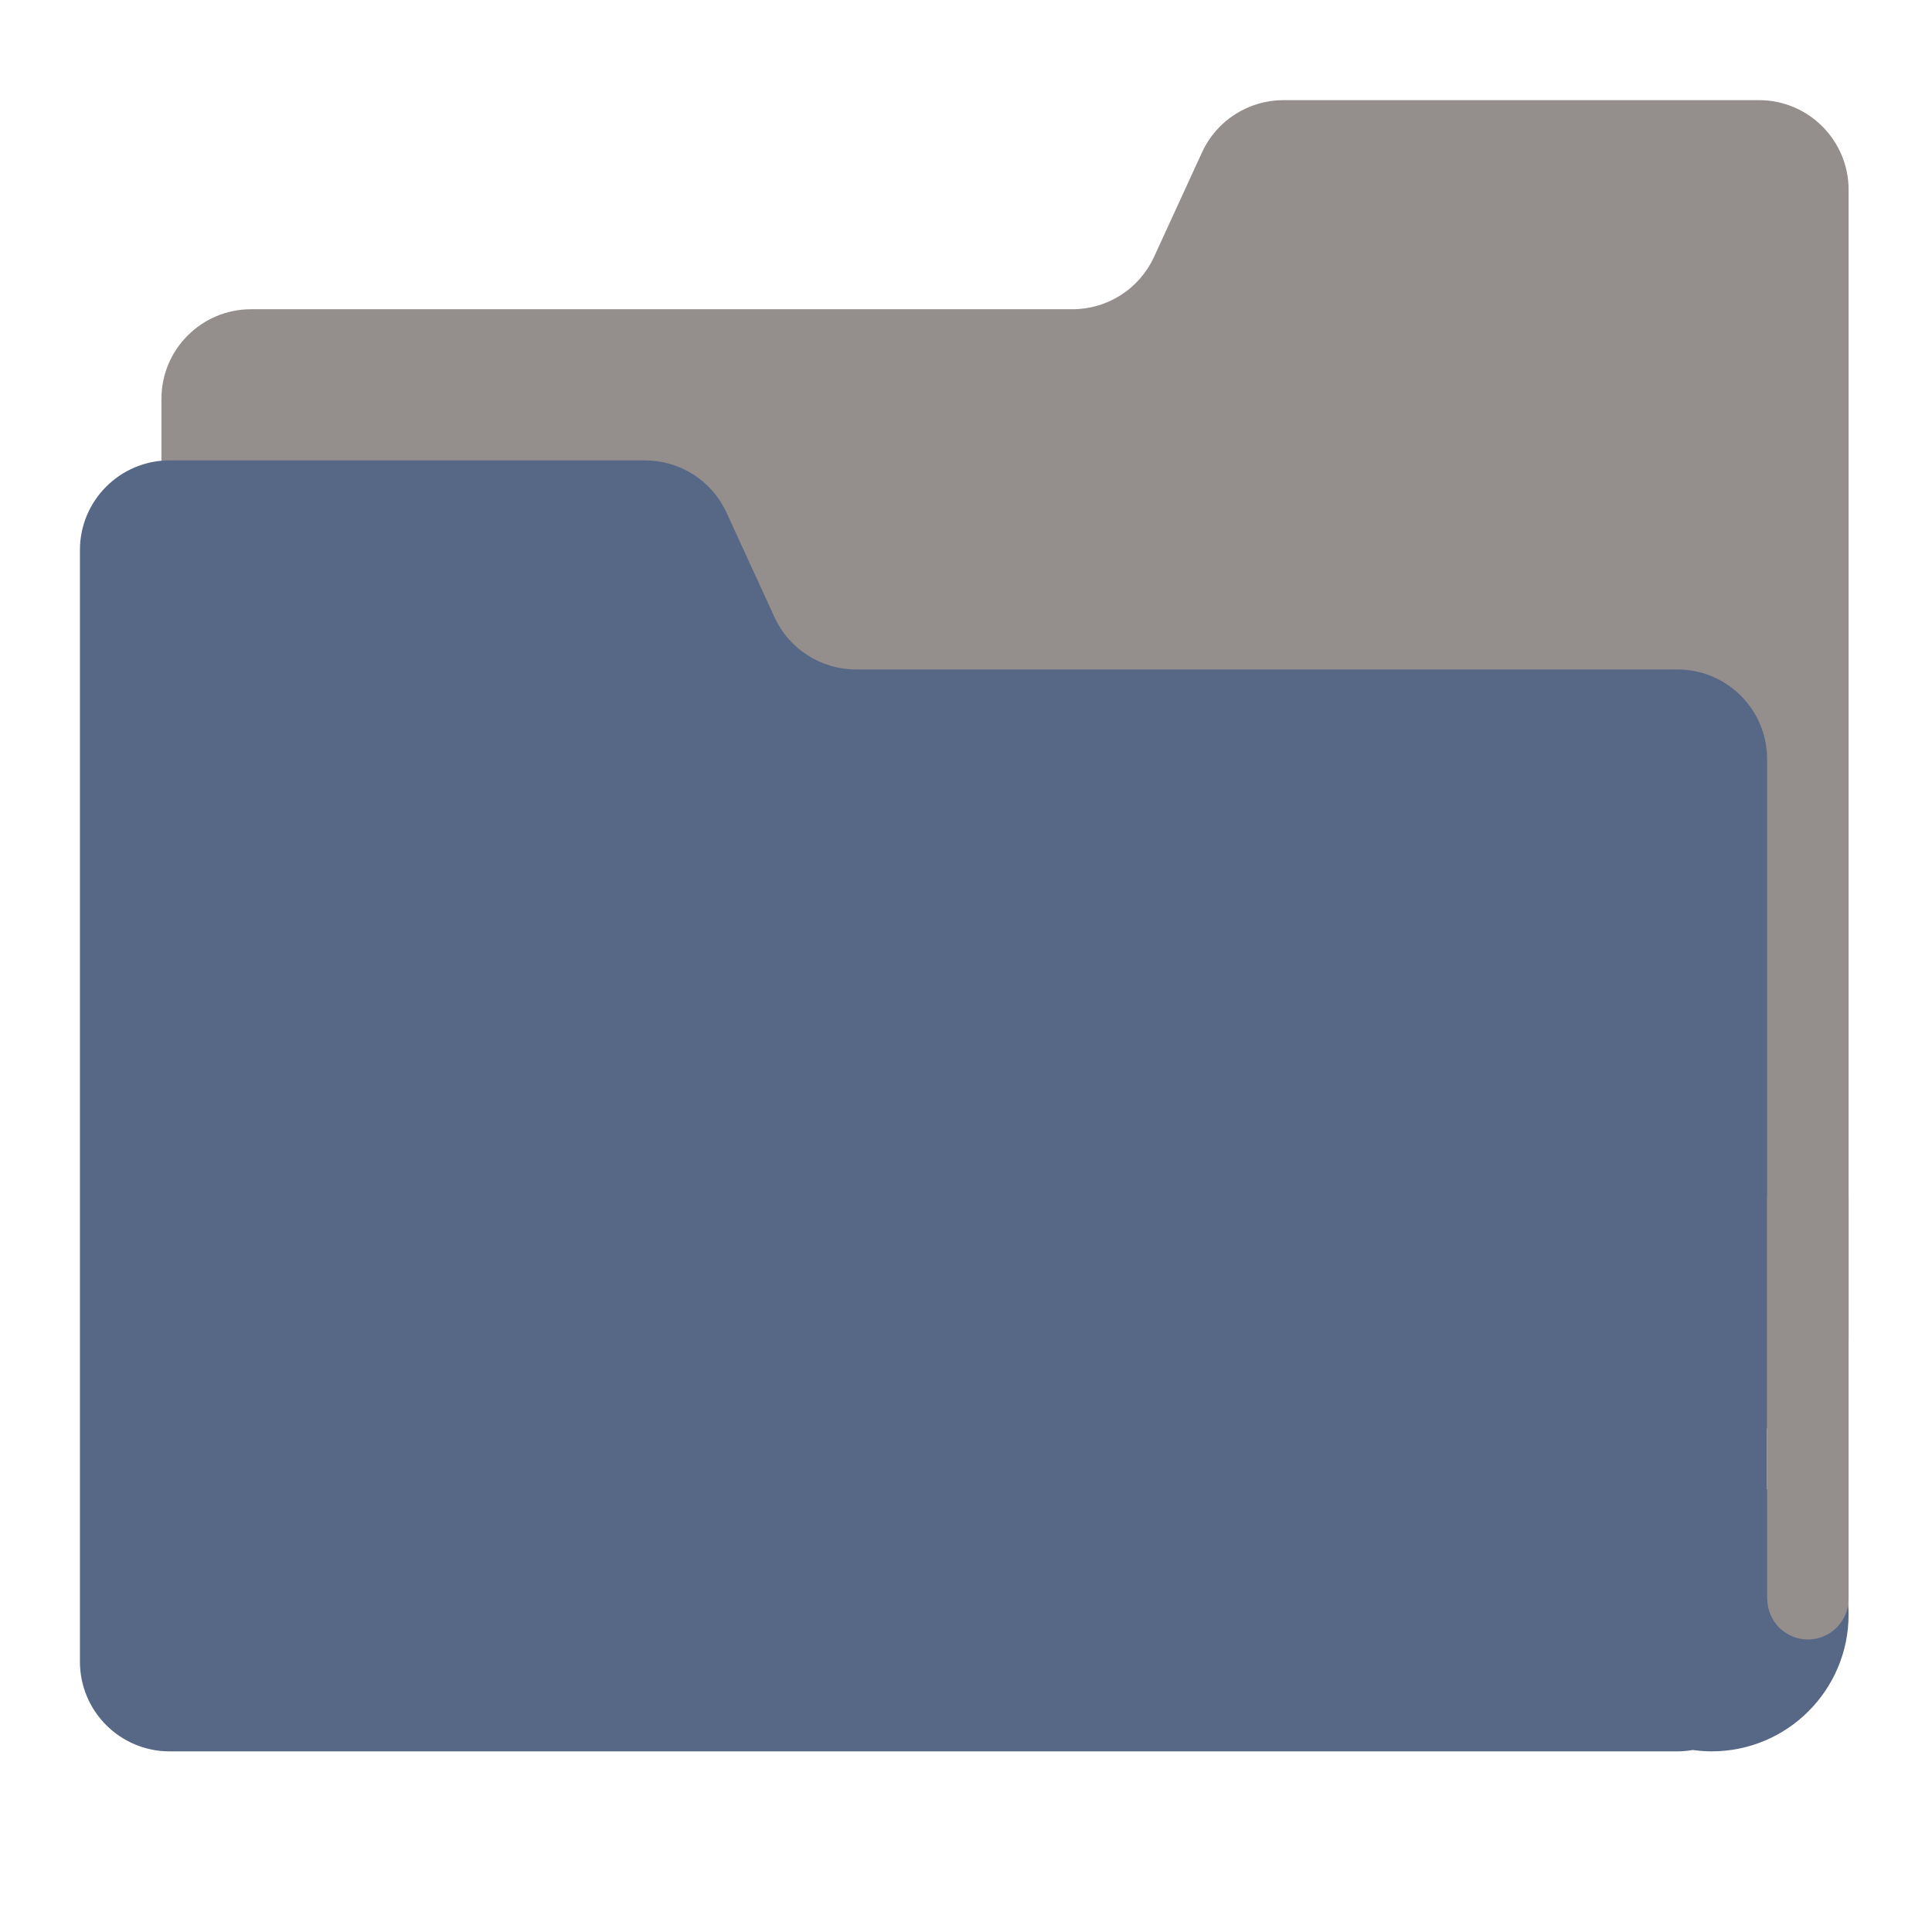
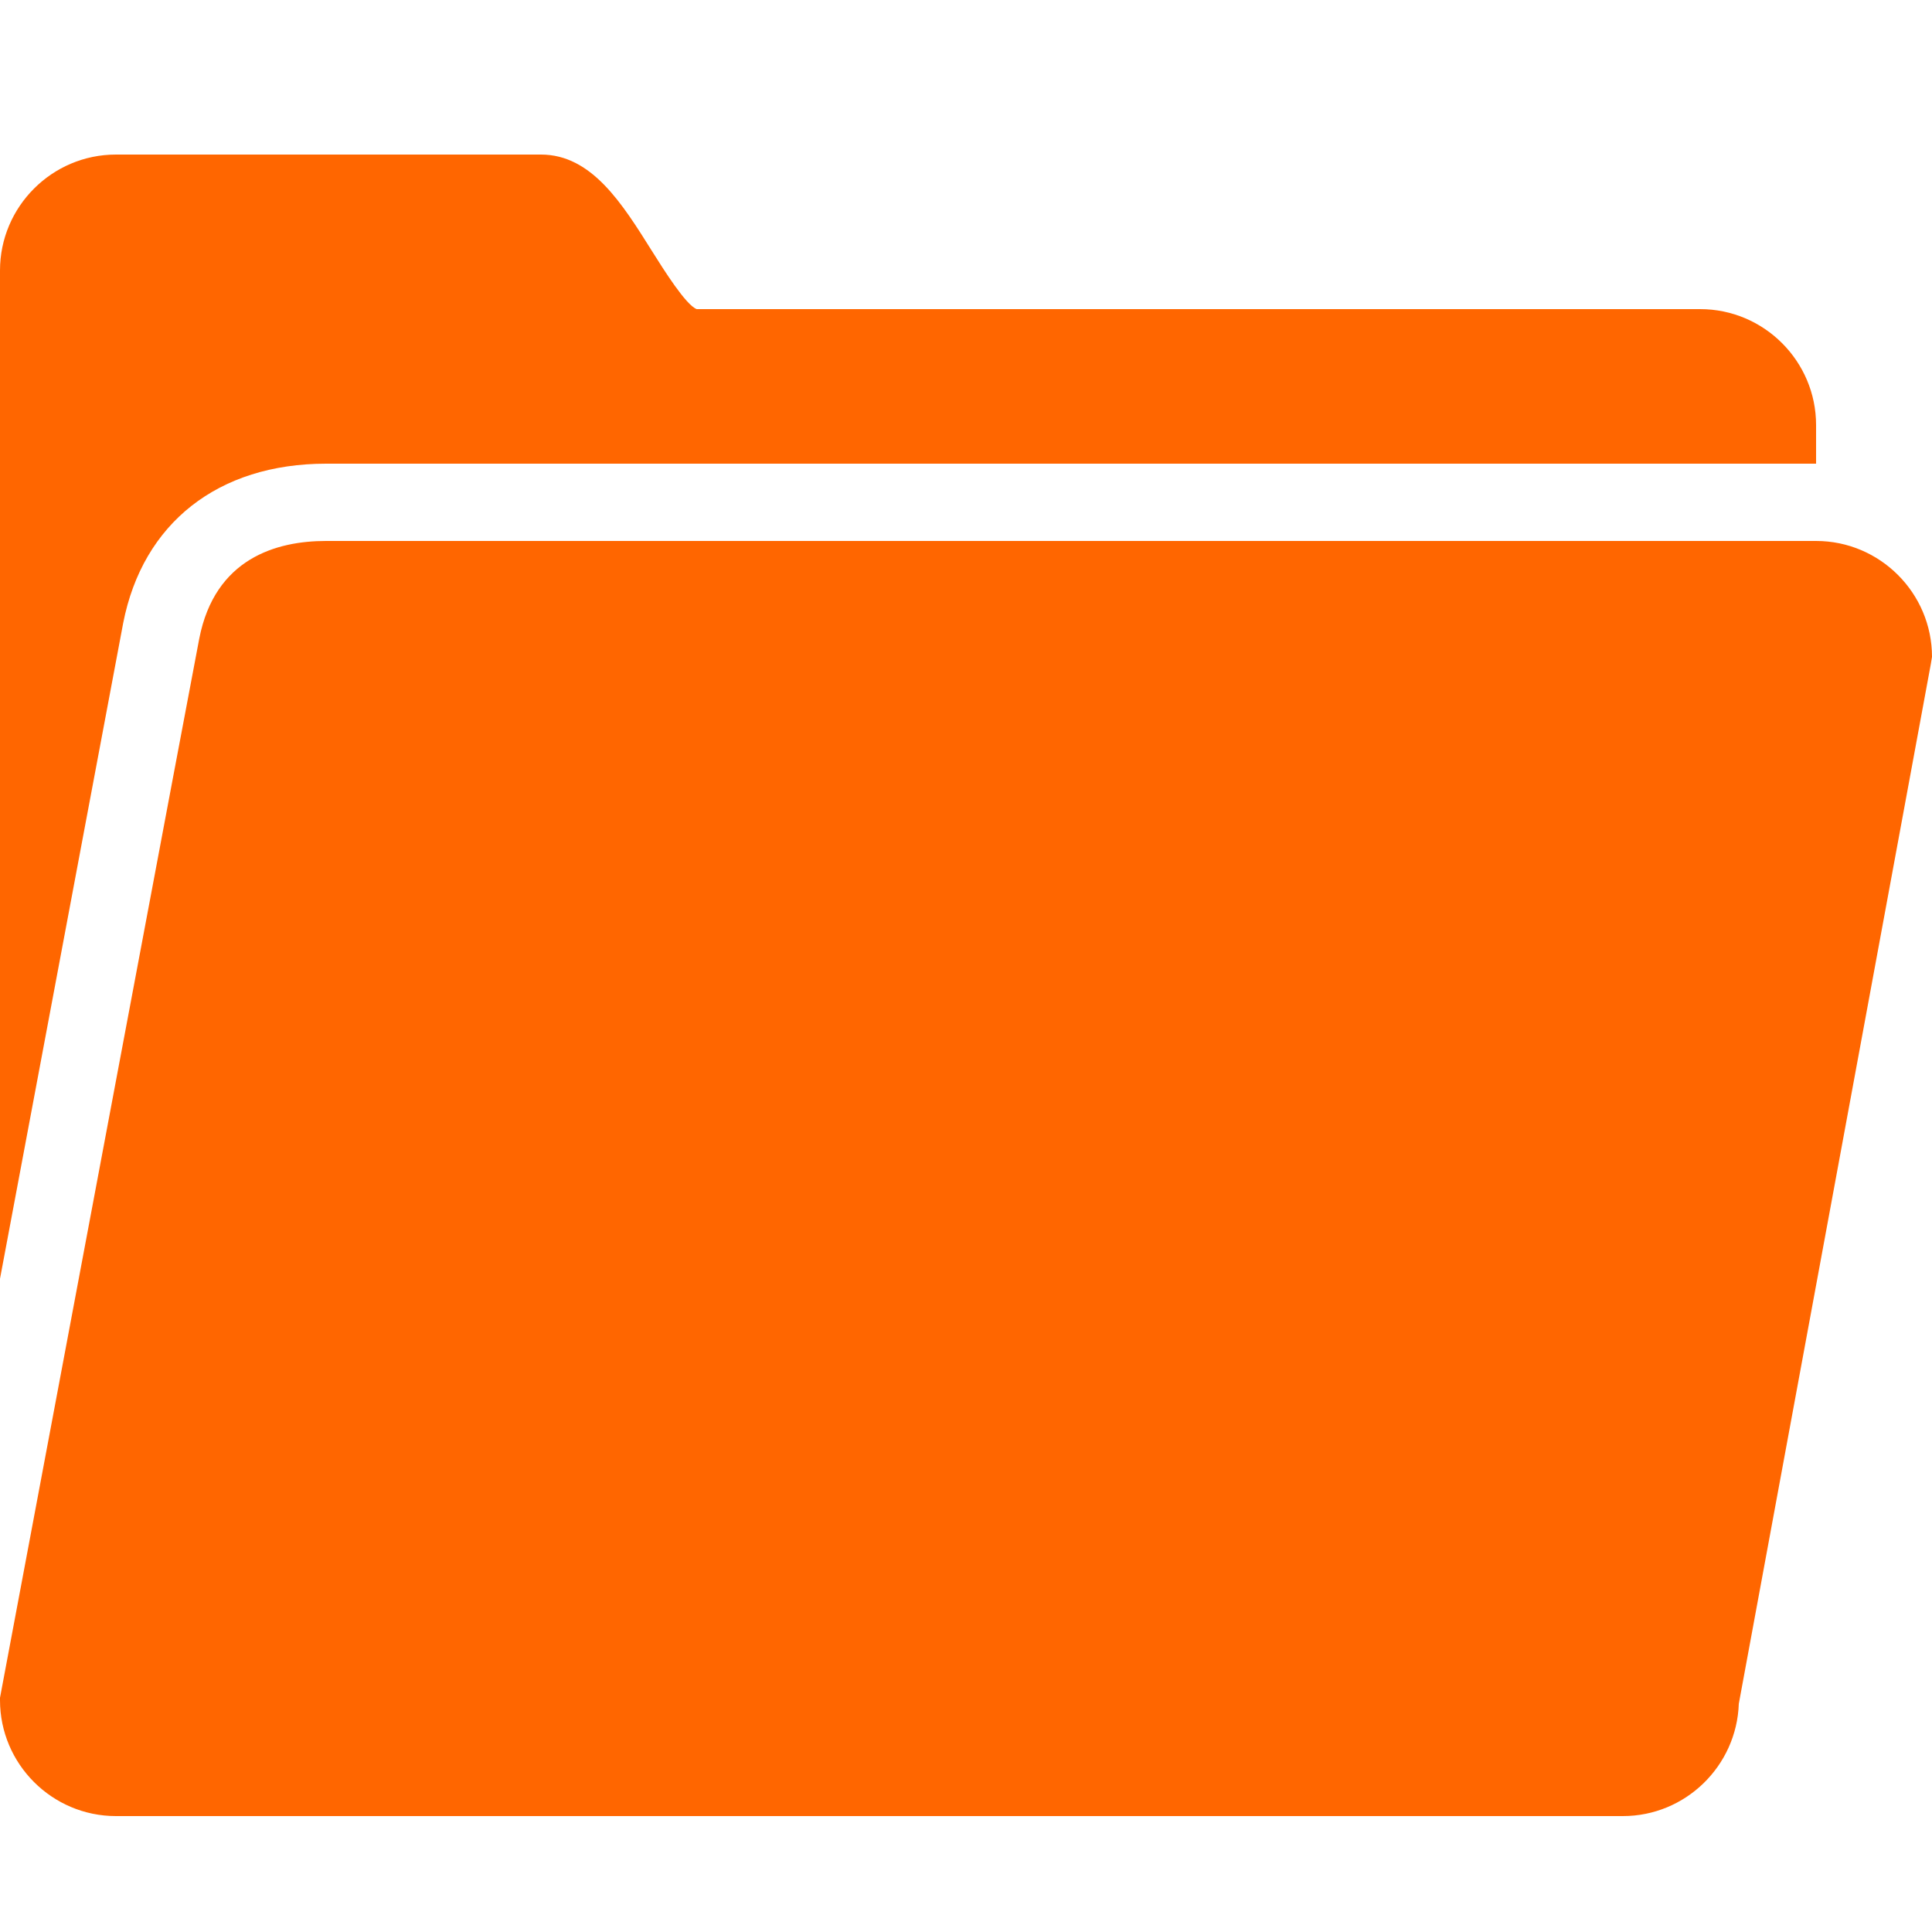
- <svg xmlns="http://www.w3.org/2000/svg" width="48" height="48" viewBox="0 0 48 48" fill="none">
-   <path d="M29.863 3.787L28.671 6.384C28.493 6.771 28.208 7.1 27.849 7.33C27.49 7.56 27.073 7.683 26.646 7.683H6.238C5.008 7.683 4.011 8.68 4.011 9.91V33.272C4.011 34.502 5.008 35.5 6.238 35.5H43.7C44.931 35.5 45.928 34.502 45.928 33.272V4.716C45.928 3.486 44.931 2.488 43.7 2.488H31.887C31.461 2.488 31.043 2.611 30.684 2.841C30.326 3.071 30.04 3.399 29.863 3.787Z" fill="#948E8C" />
-   <path d="M43.903 36.999V18.86C43.903 17.63 42.906 16.633 41.675 16.633H21.267C20.841 16.633 20.423 16.51 20.064 16.28C19.705 16.05 19.42 15.722 19.242 15.334L18.051 12.737C17.873 12.349 17.588 12.021 17.229 11.791C16.87 11.561 16.453 11.438 16.026 11.438H4.213C2.983 11.438 1.986 12.436 1.986 13.666V41.284C1.986 42.514 2.983 43.512 4.213 43.512H41.675C41.805 43.512 41.932 43.5 42.056 43.478C42.21 43.5 42.367 43.512 42.526 43.512C44.405 43.512 45.928 41.989 45.928 40.11C45.928 38.721 45.096 37.528 43.903 36.999Z" fill="#566885" />
-   <path d="M43.903 29.751V39.723H43.907C43.907 40.281 44.359 40.733 44.917 40.733C45.475 40.733 45.928 40.281 45.928 39.723V29.751H43.903Z" fill="#948E8C" />
+ <svg xmlns="http://www.w3.org/2000/svg" fill="#ff6600" viewBox="0 0 50 50" width="50px" height="50px">
+   <path d="M 3 4 C 1.348 4 0 5.348 0 7 L 0 33.094 C 1.465 25.297 3.105 16.551 3.188 16.125 C 3.695 13.535 5.648 12 8.438 12 L 47 12 L 47 11 C 47 9.348 45.652 8 44 8 L 18.031 8 C 17.754 7.898 17.184 6.992 16.875 6.5 C 16.105 5.273 15.316 4 14 4 Z M 8.438 14 C 7.156 14 5.562 14.449 5.156 16.531 C 5.027 17.18 1.133 37.91 0 43.938 L 0 44 C 0 45.652 1.348 47 3 47 L 42 47 C 43.621 47 44.945 45.703 45 44.094 L 49.969 17.188 L 50 17 C 50 15.348 48.652 14 47 14 Z" />
</svg>
